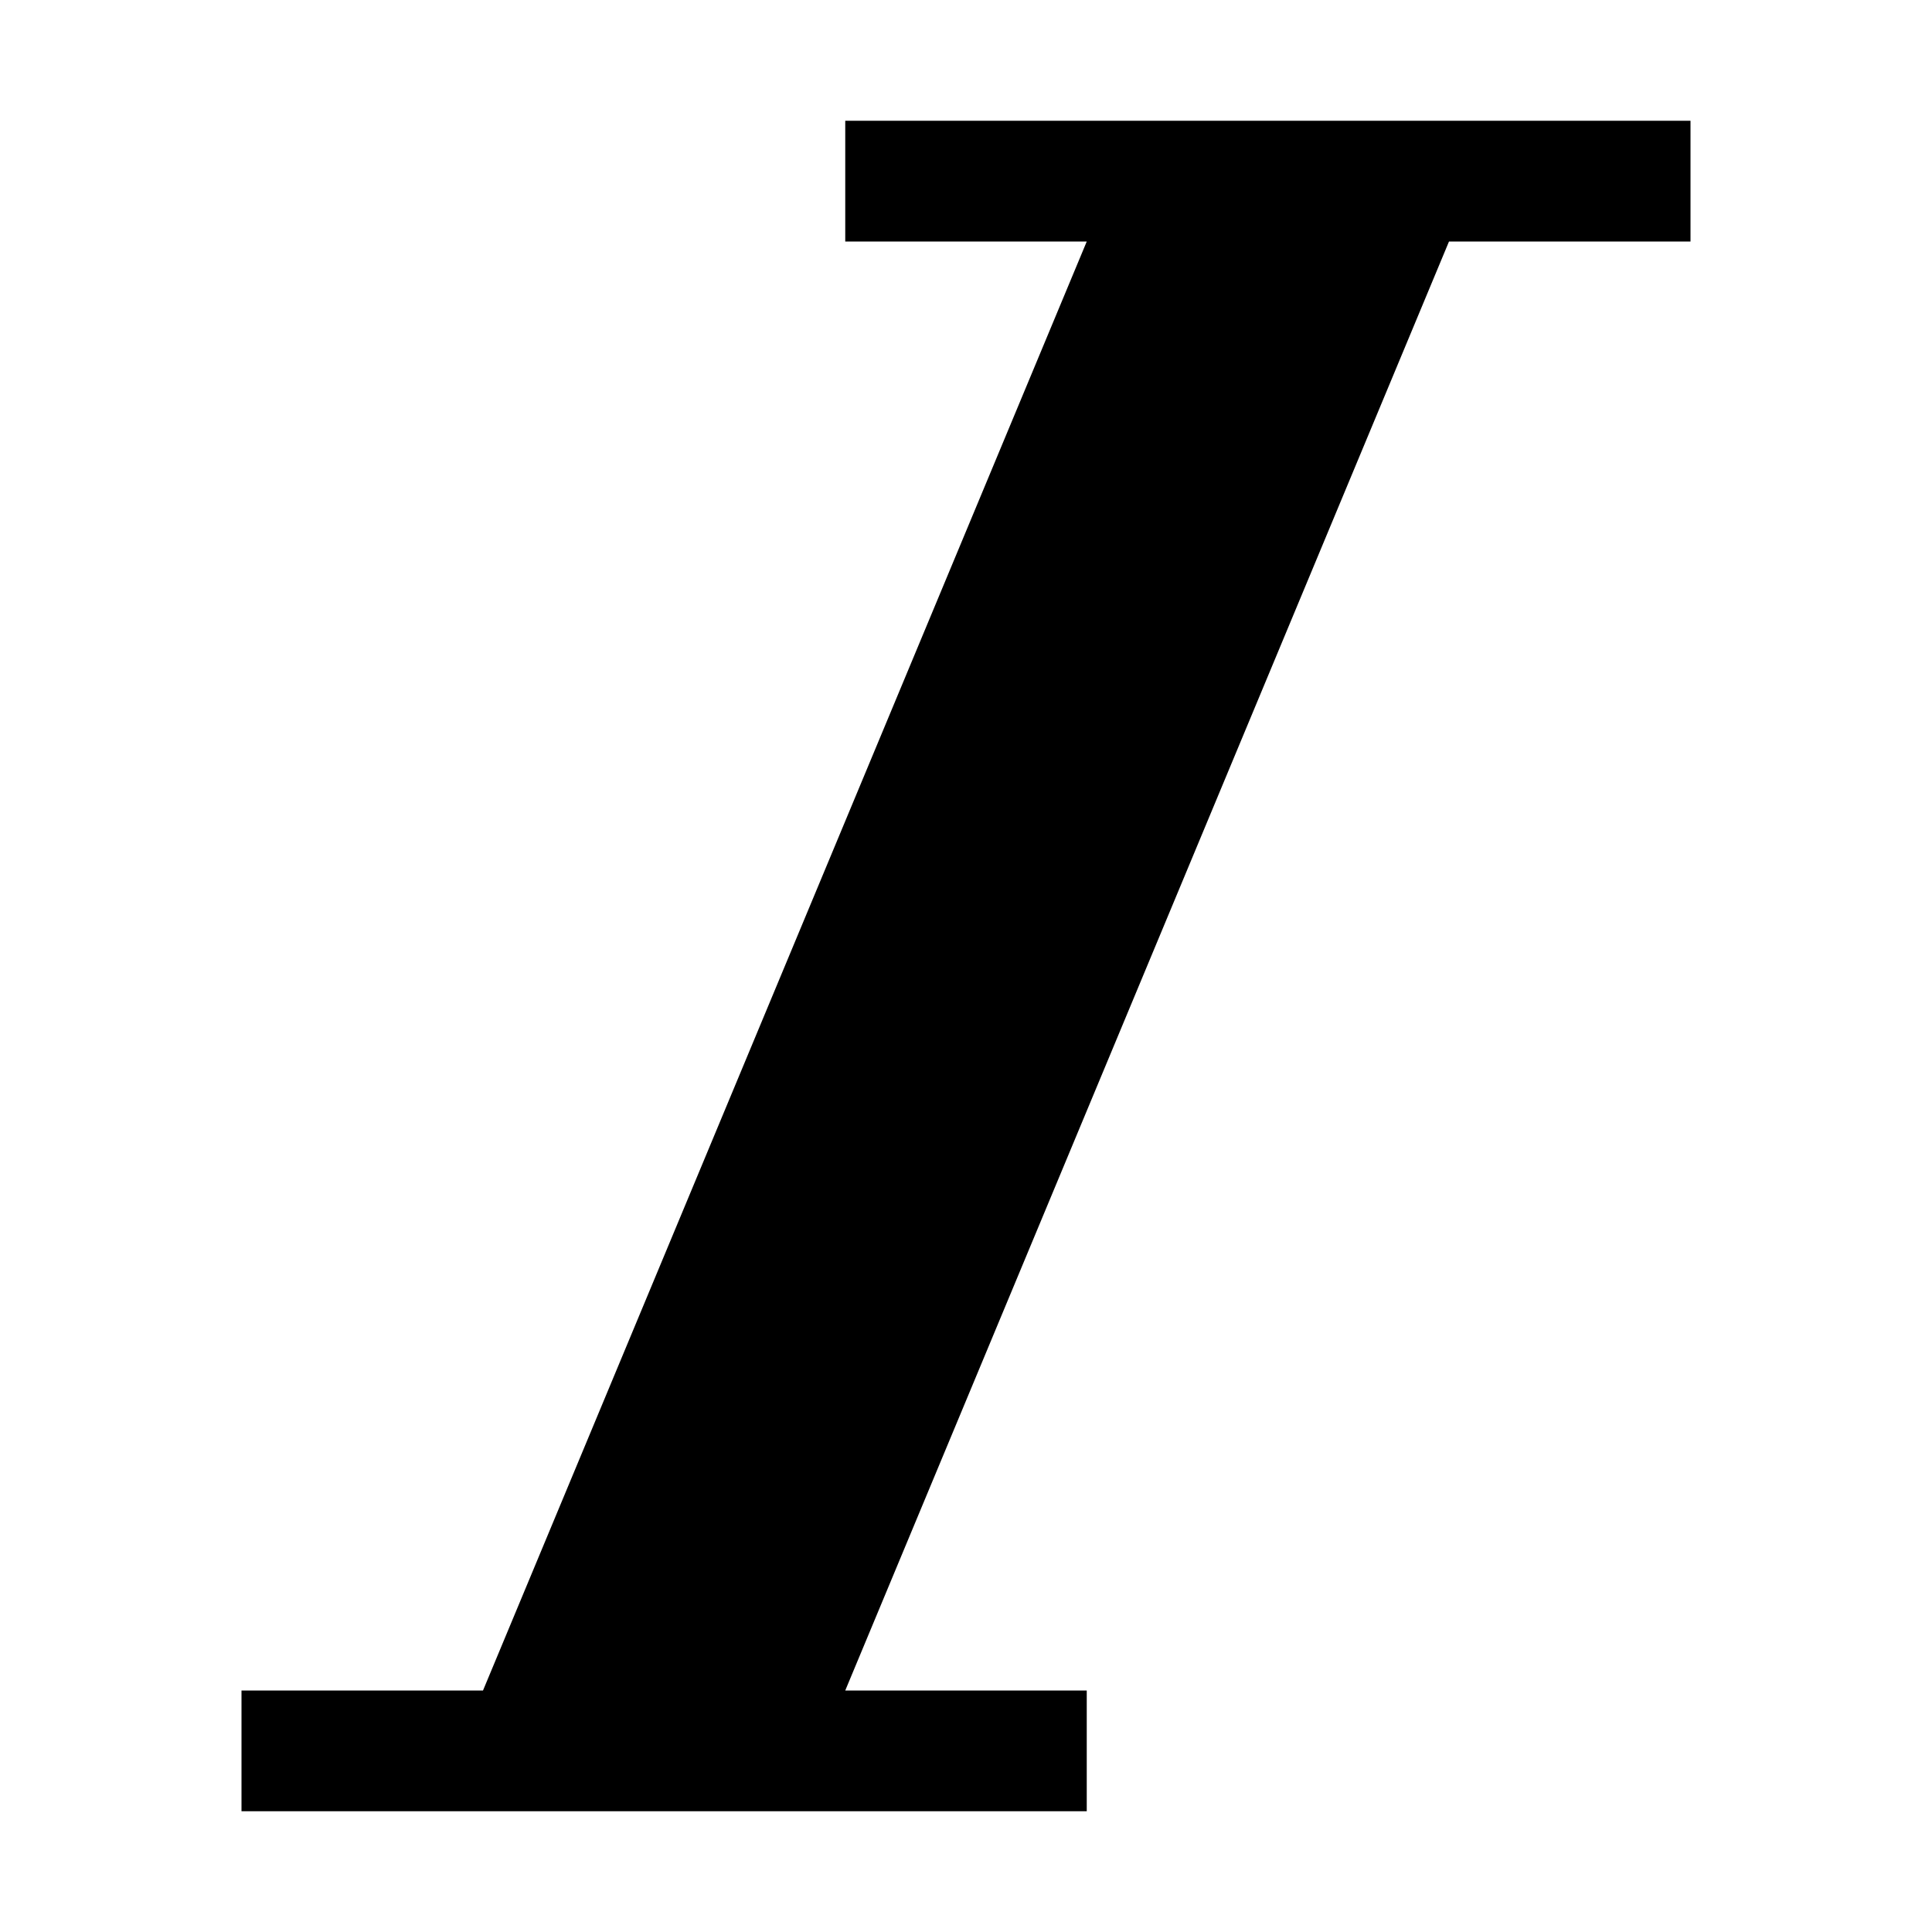
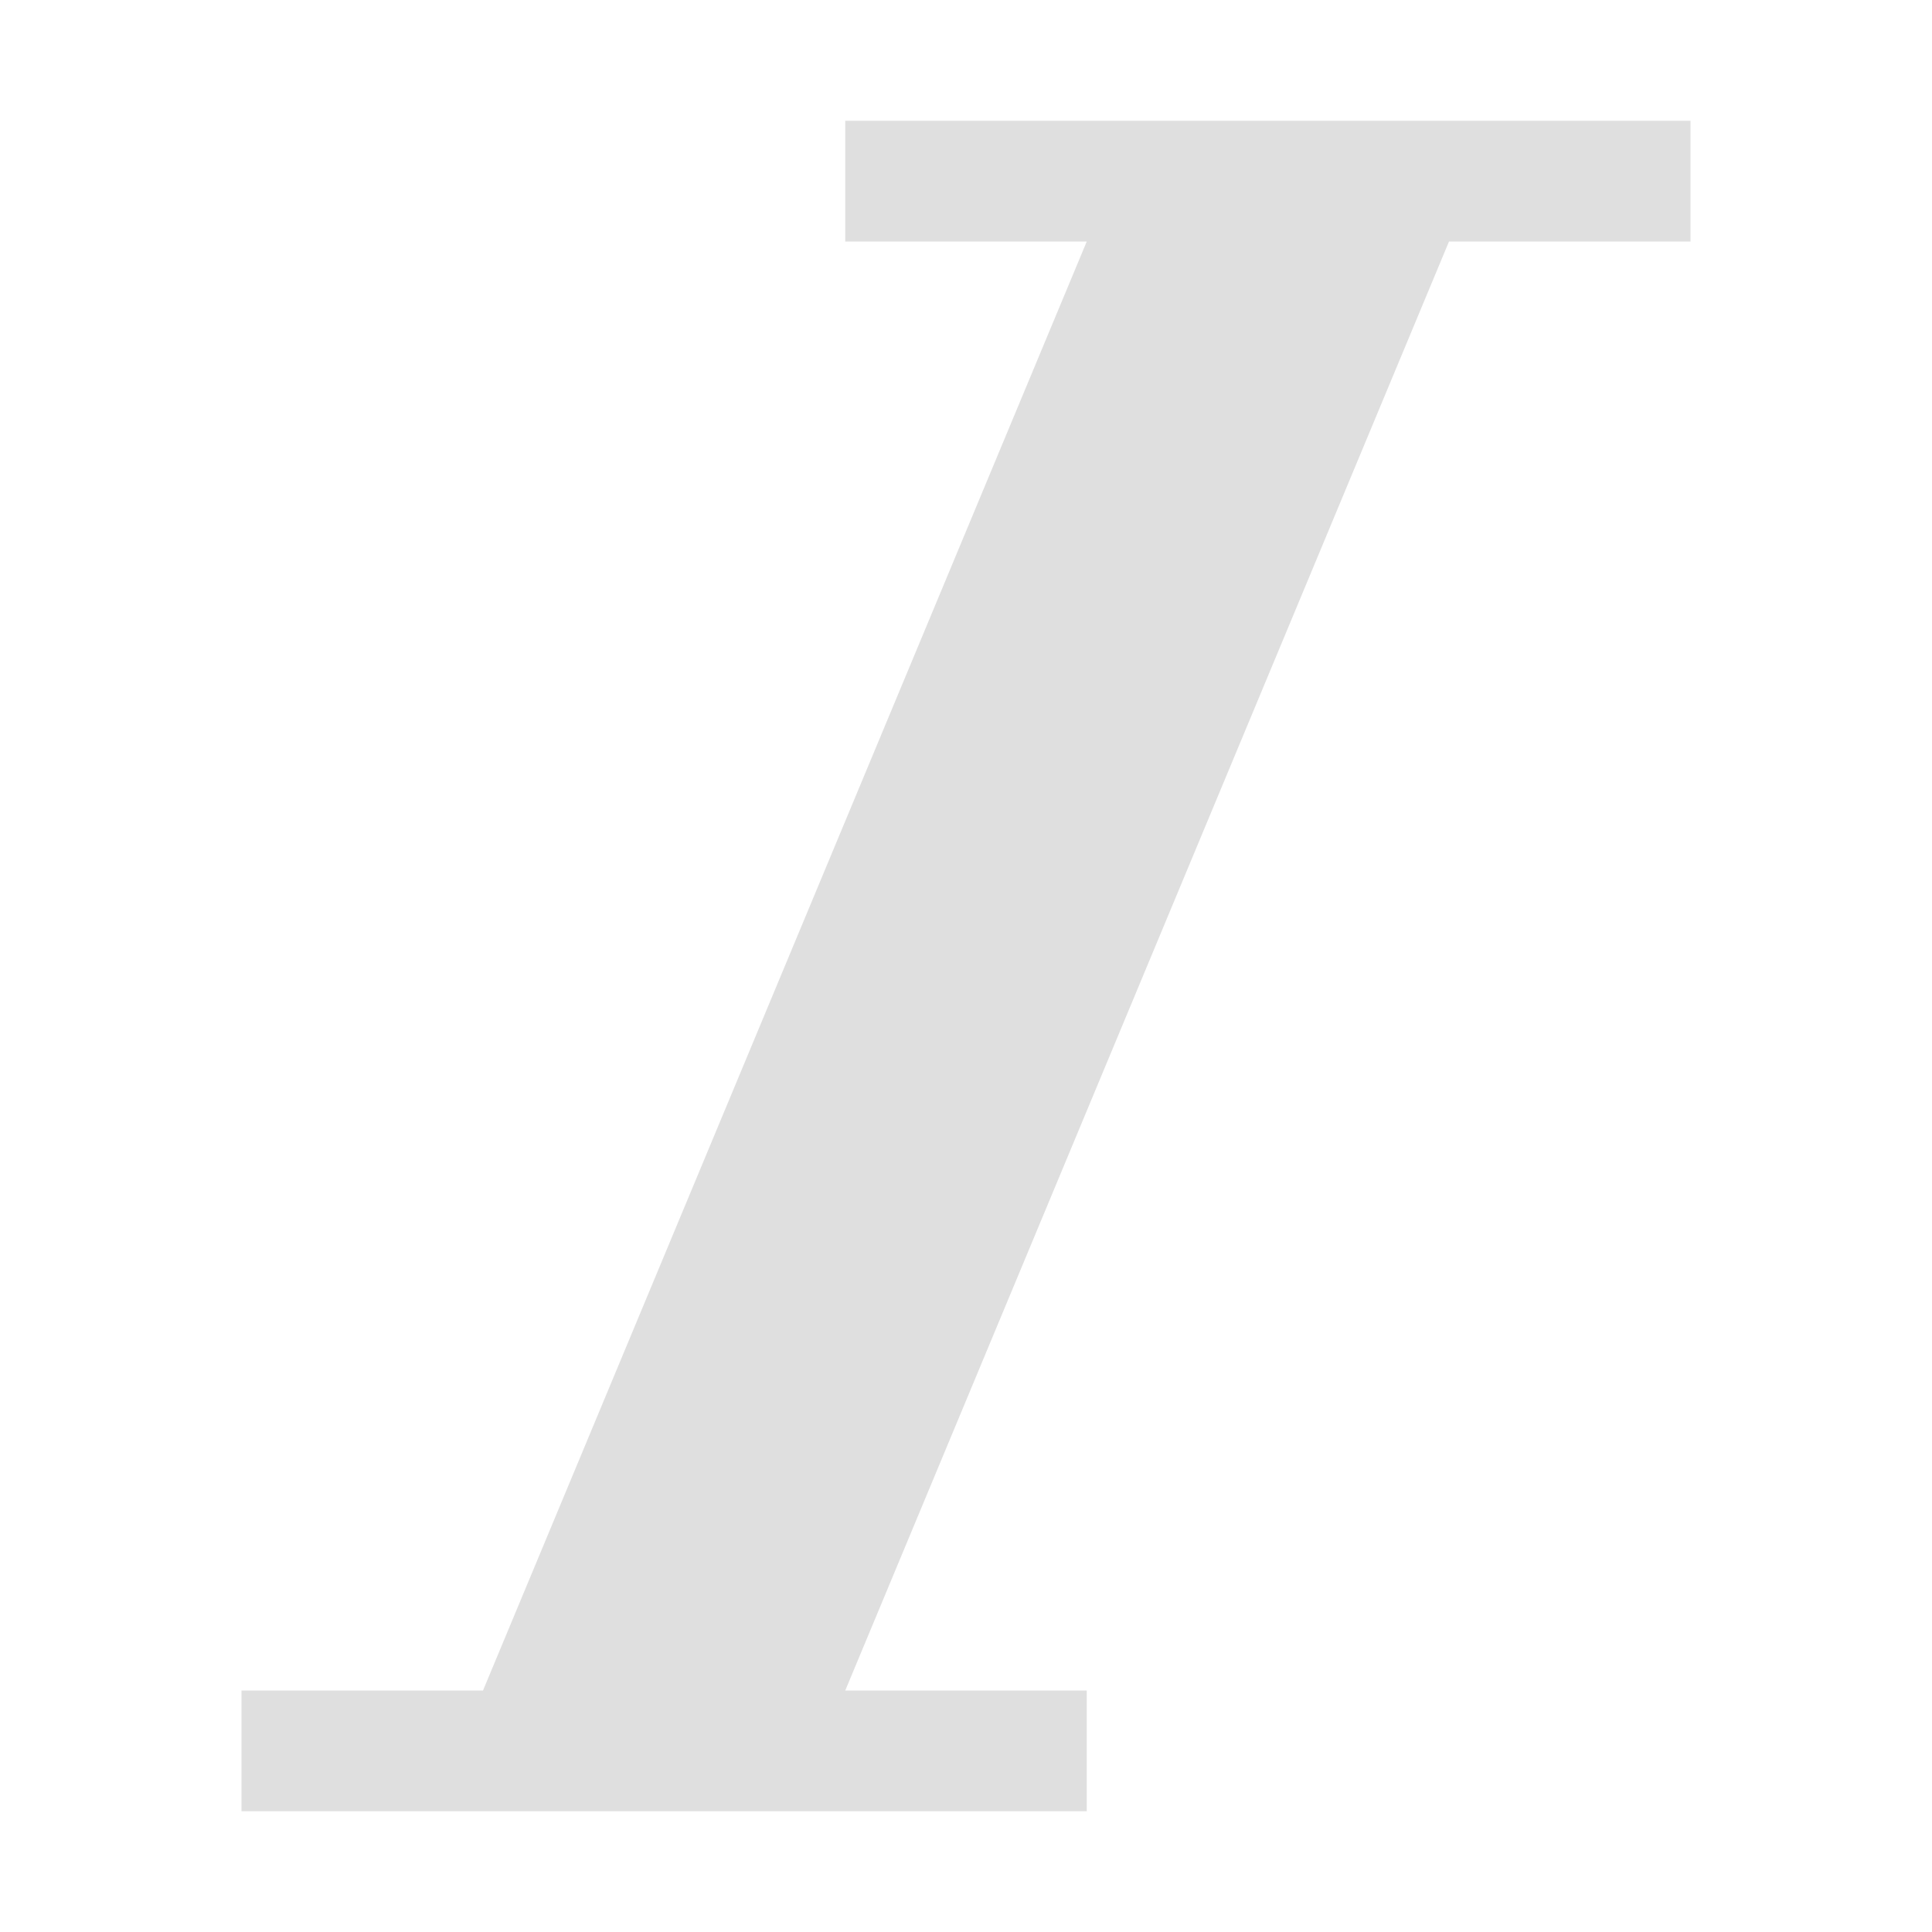
- <svg xmlns="http://www.w3.org/2000/svg" version="1.1" id="Layer_1" x="0px" y="0px" width="512px" height="512px" viewBox="0 0 512 512" enable-background="new 0 0 512 512" xml:space="preserve">
-   <path d="M448,32v32h-64L224,448h64v32H64v-32h64L288,64h-64V32H448z" />
+ <svg xmlns="http://www.w3.org/2000/svg" version="1.1" id="Layer_1" x="0px" y="0px" width="30px" height="30px" viewBox="0 0 30 30" enable-background="new 0 0 30 30" xml:space="preserve">
+   <path fill="#DFDFDF" d="M26.25,1.875V3.75H22.5l-9.375,22.5h3.75v1.875H3.75V26.25H7.5l9.375-22.5h-3.75V1.875H26.25z" />
</svg>
